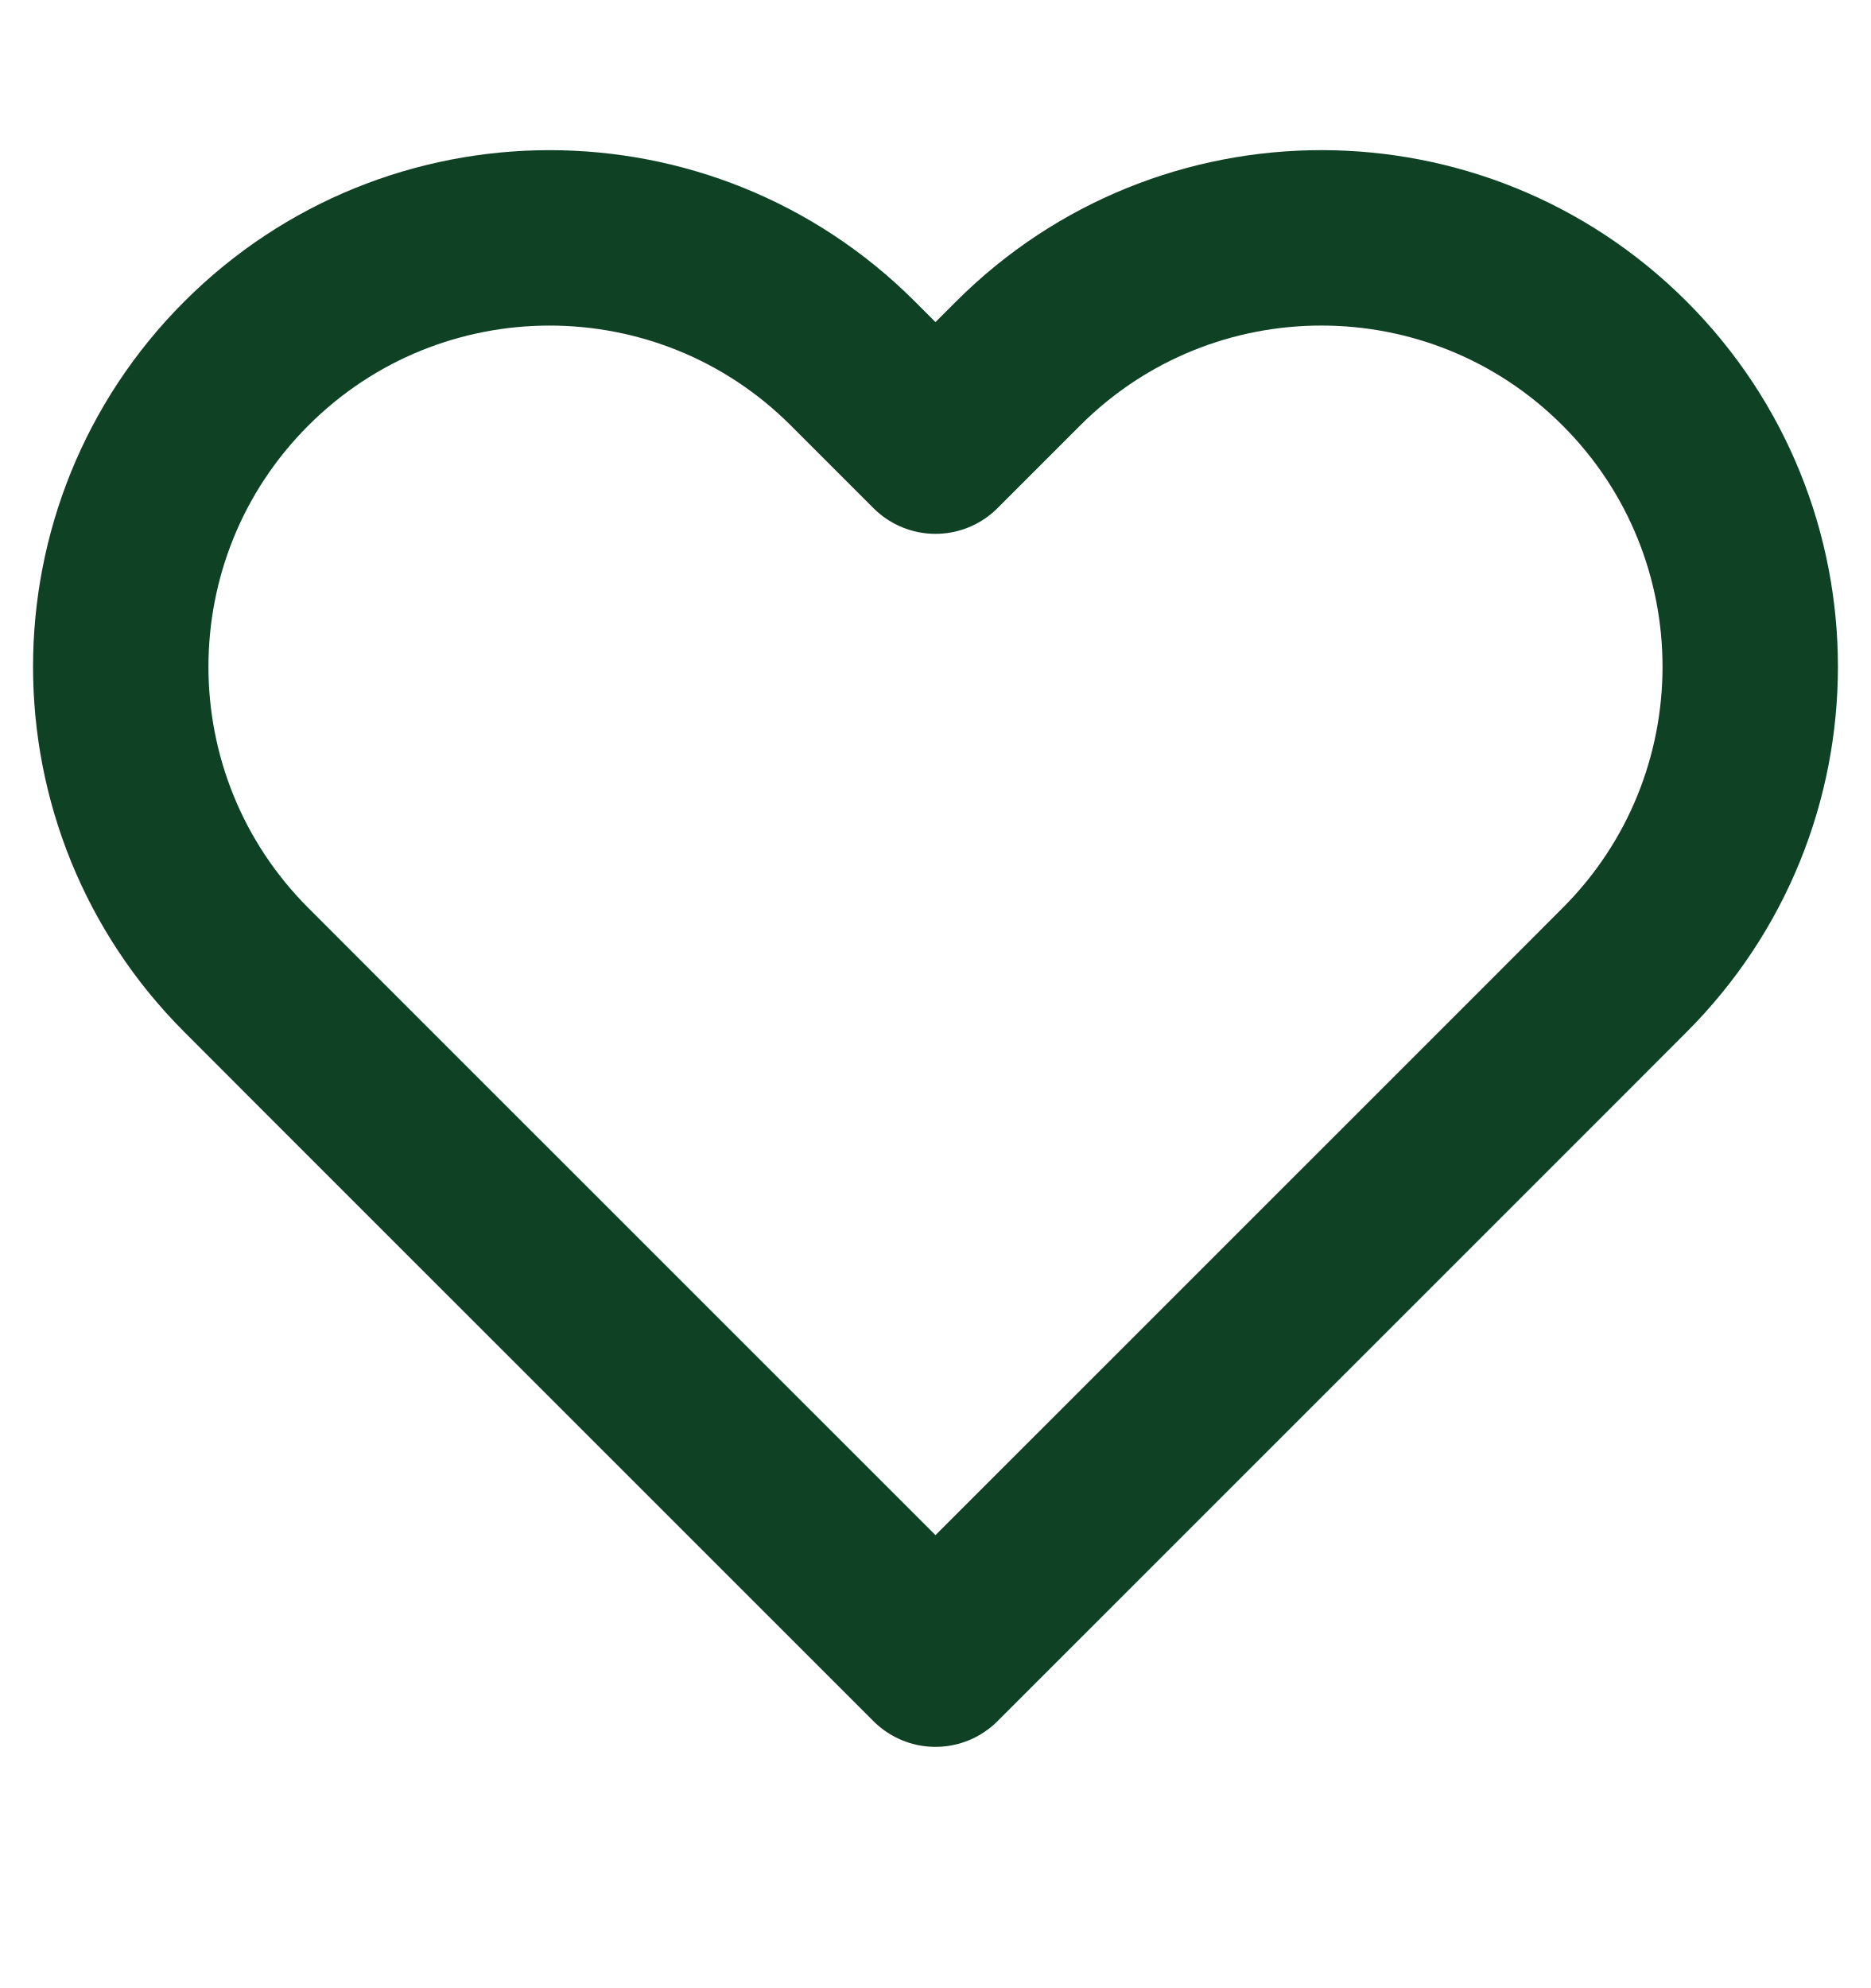
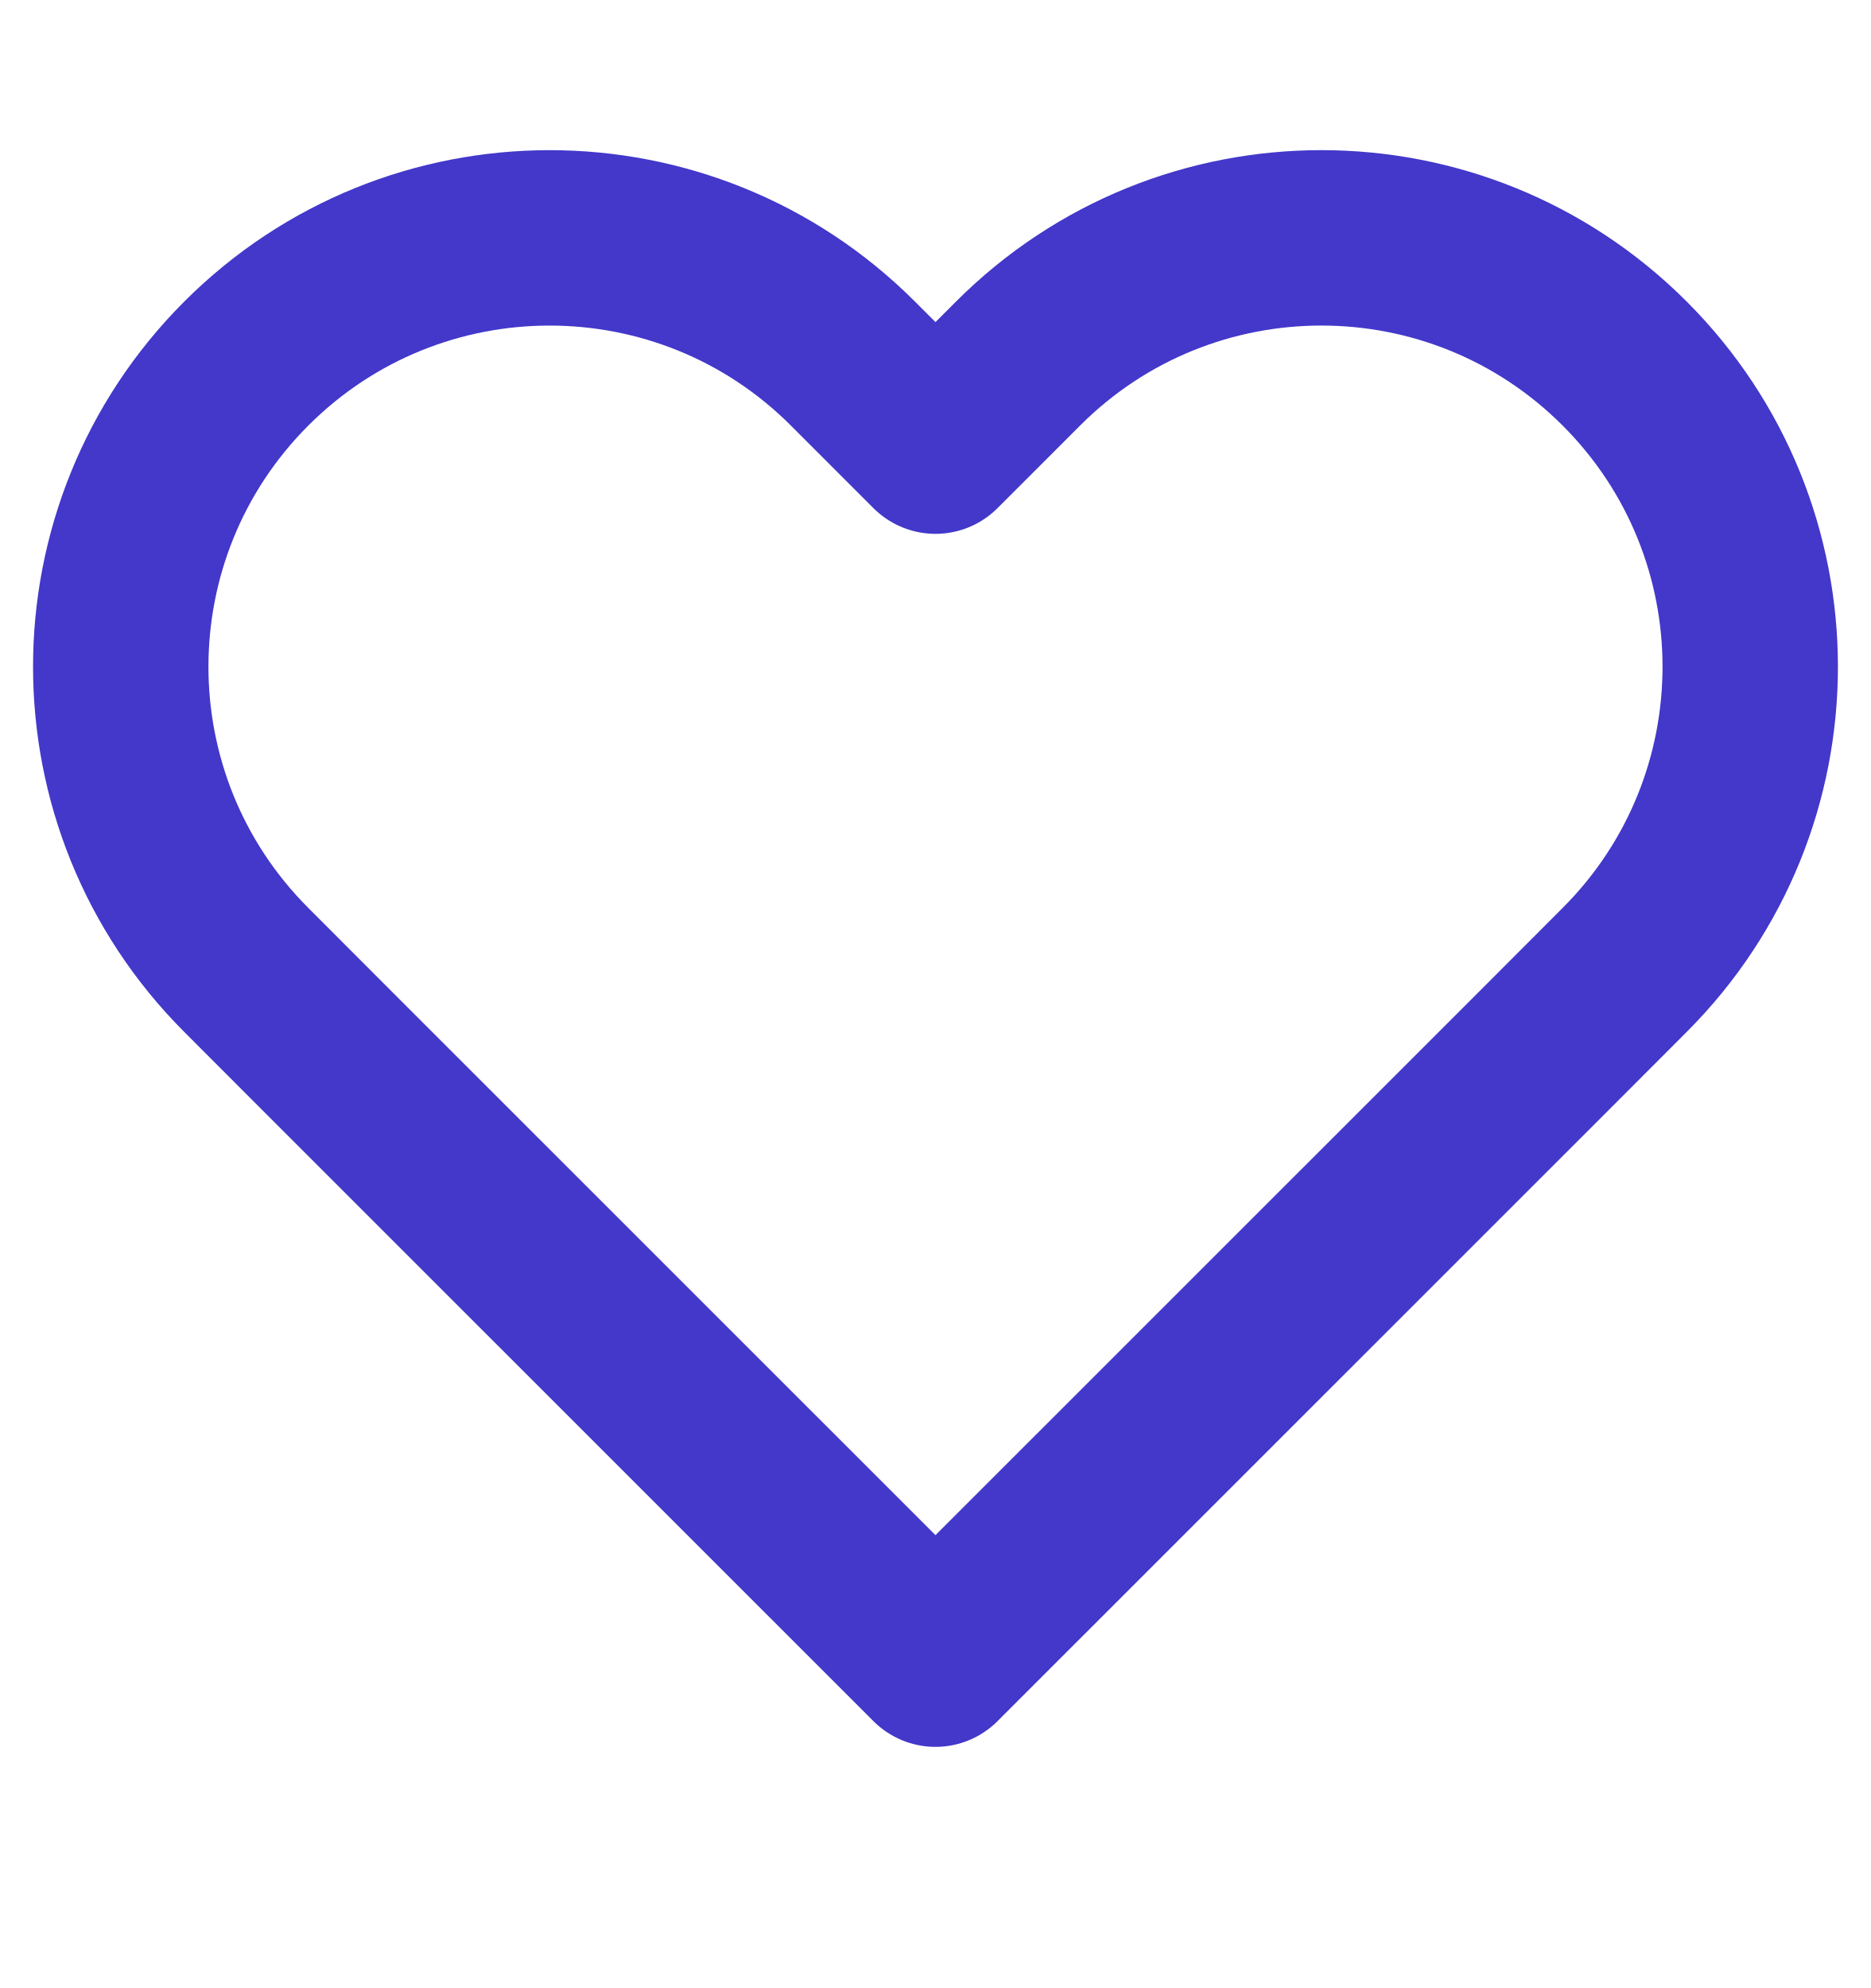
<svg xmlns="http://www.w3.org/2000/svg" width="16" height="17" viewBox="0 0 16 17" fill="none">
-   <path d="M13.893 3.108a3.667 3.667 0 0 0-5.186 0L8 3.815l-.707-.707a3.667 3.667 0 1 0-5.186 5.187l.706.707L8 14.188l5.187-5.186.706-.707a3.667 3.667 0 0 0 0-5.187v0z" stroke="#0F4125" stroke-width="1.5" stroke-linecap="round" stroke-linejoin="round" />
+   <path d="M13.893 3.108a3.667 3.667 0 0 0-5.186 0L8 3.815l-.707-.707a3.667 3.667 0 1 0-5.186 5.187l.706.707L8 14.188l5.187-5.186.706-.707a3.667 3.667 0 0 0 0-5.187v0z" stroke="#4338CA" stroke-width="1.5" stroke-linecap="round" stroke-linejoin="round" />
</svg>
